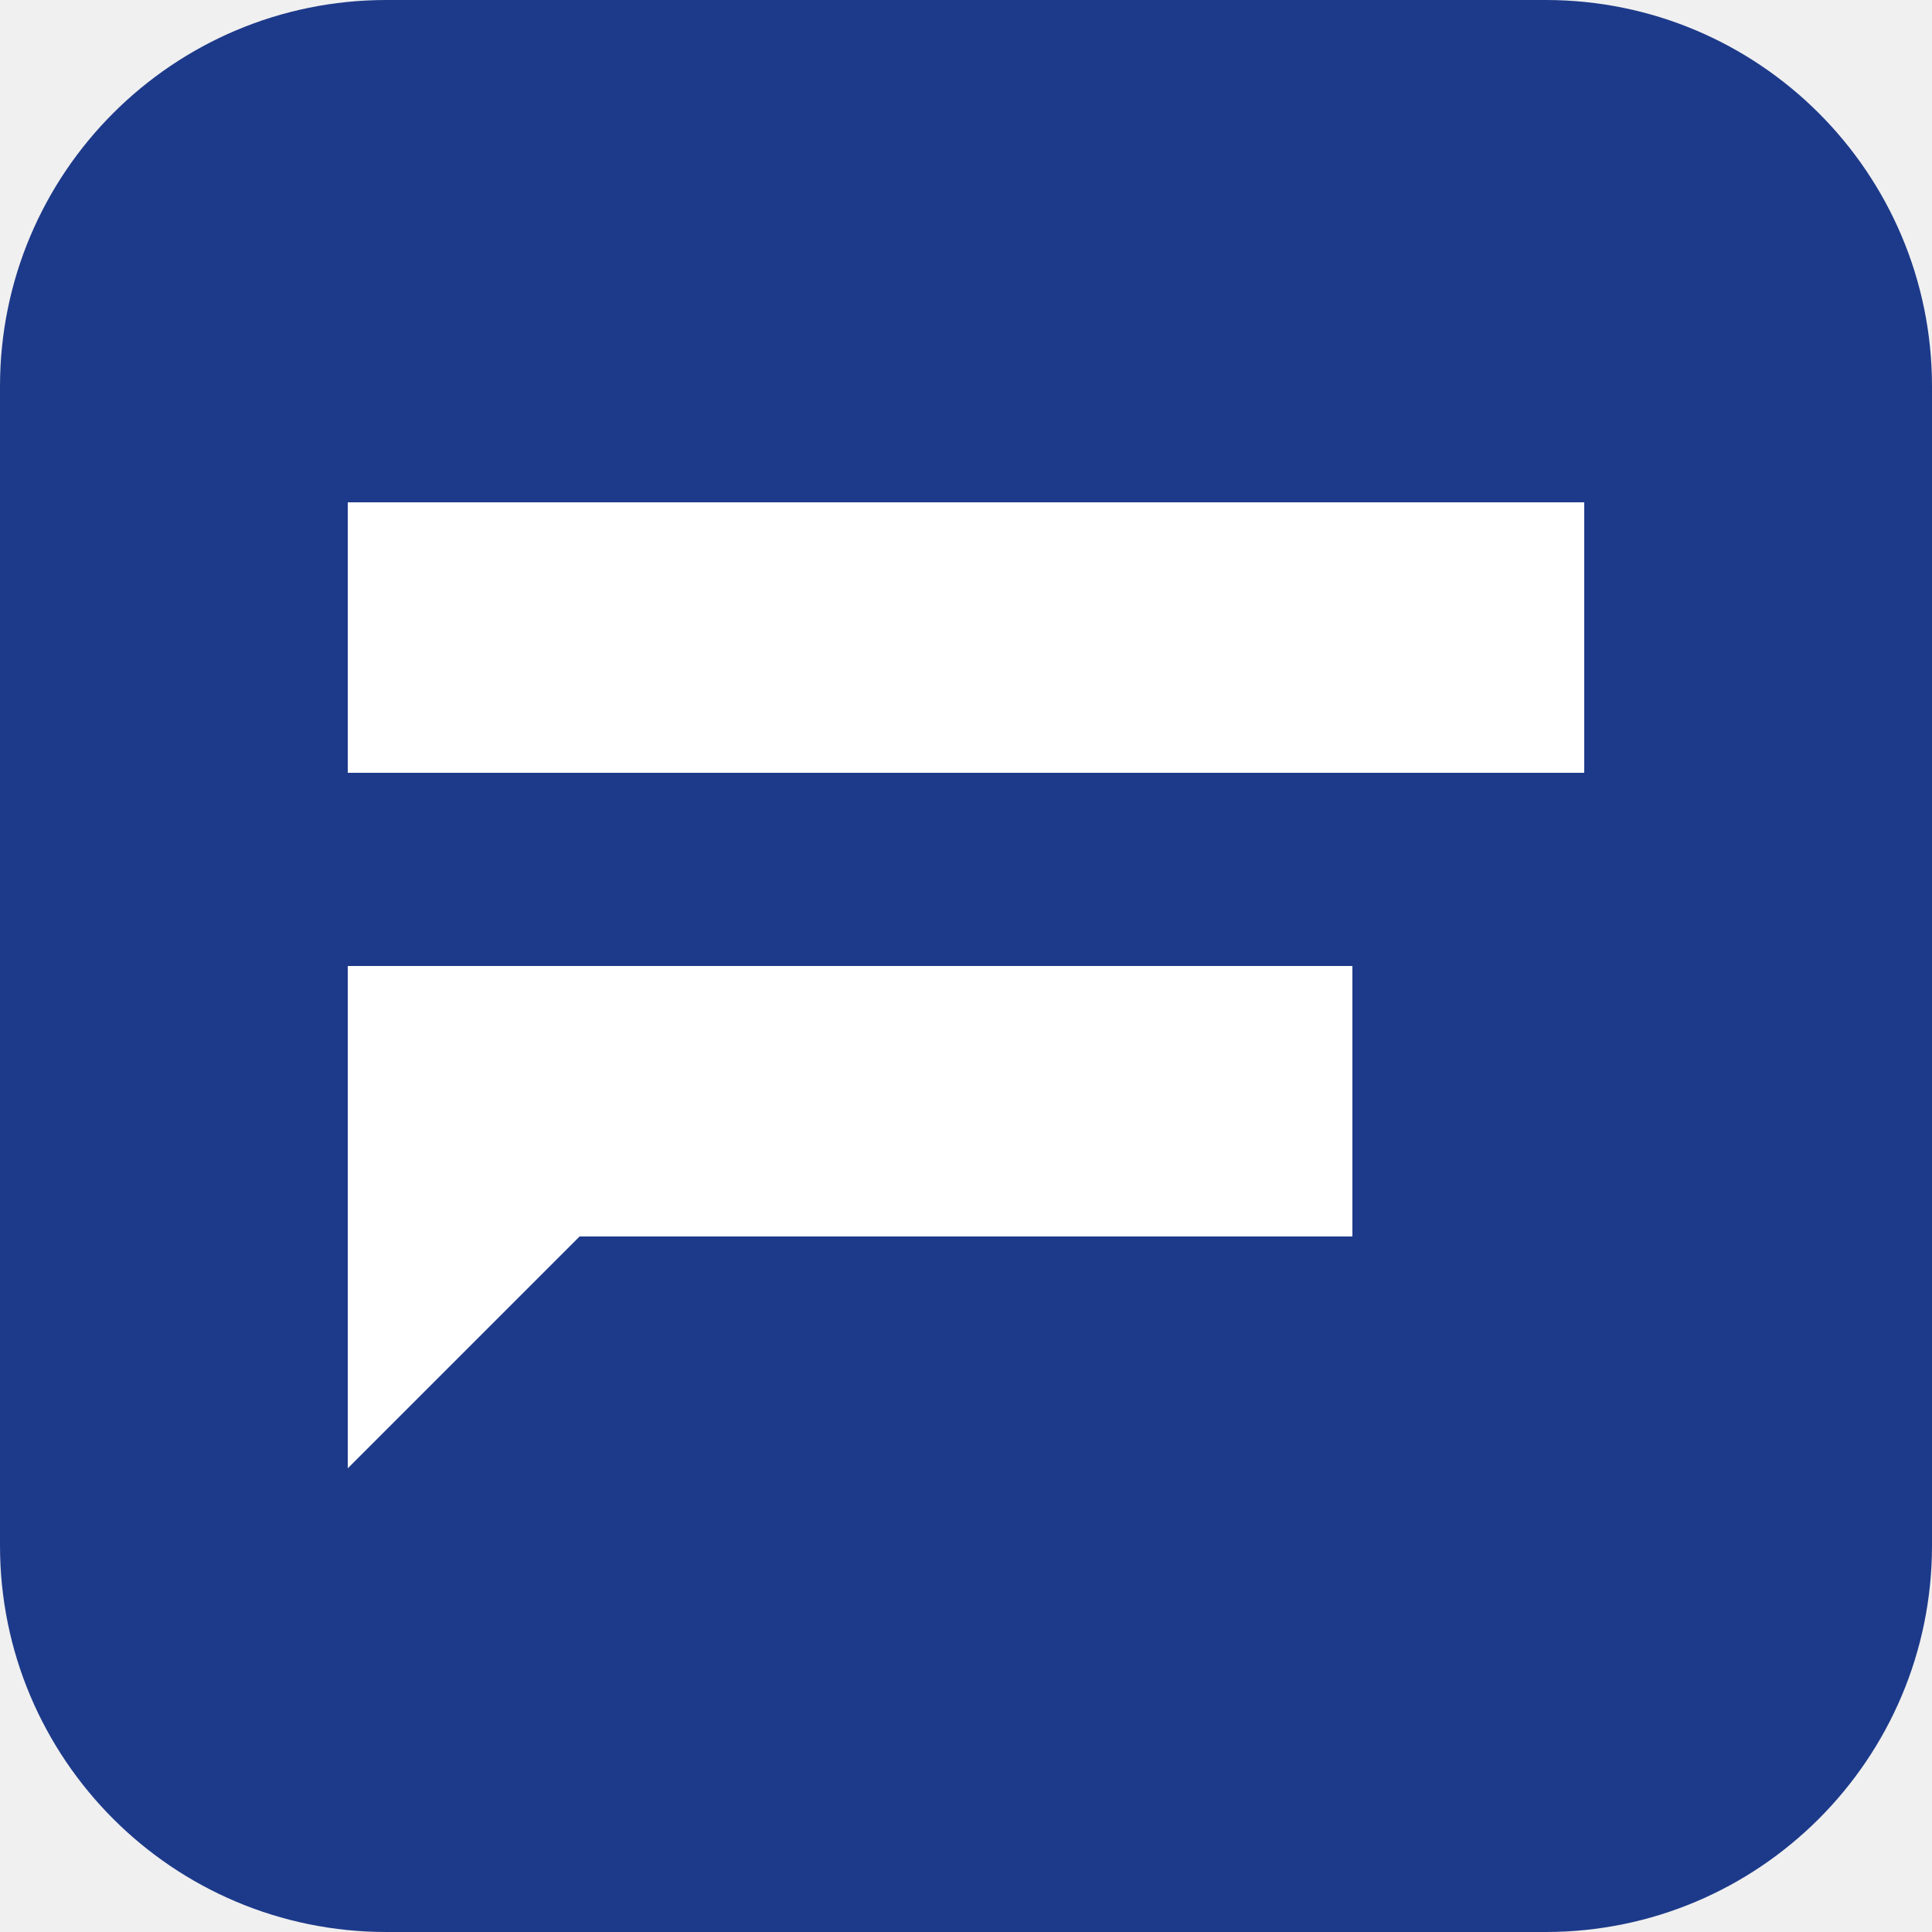
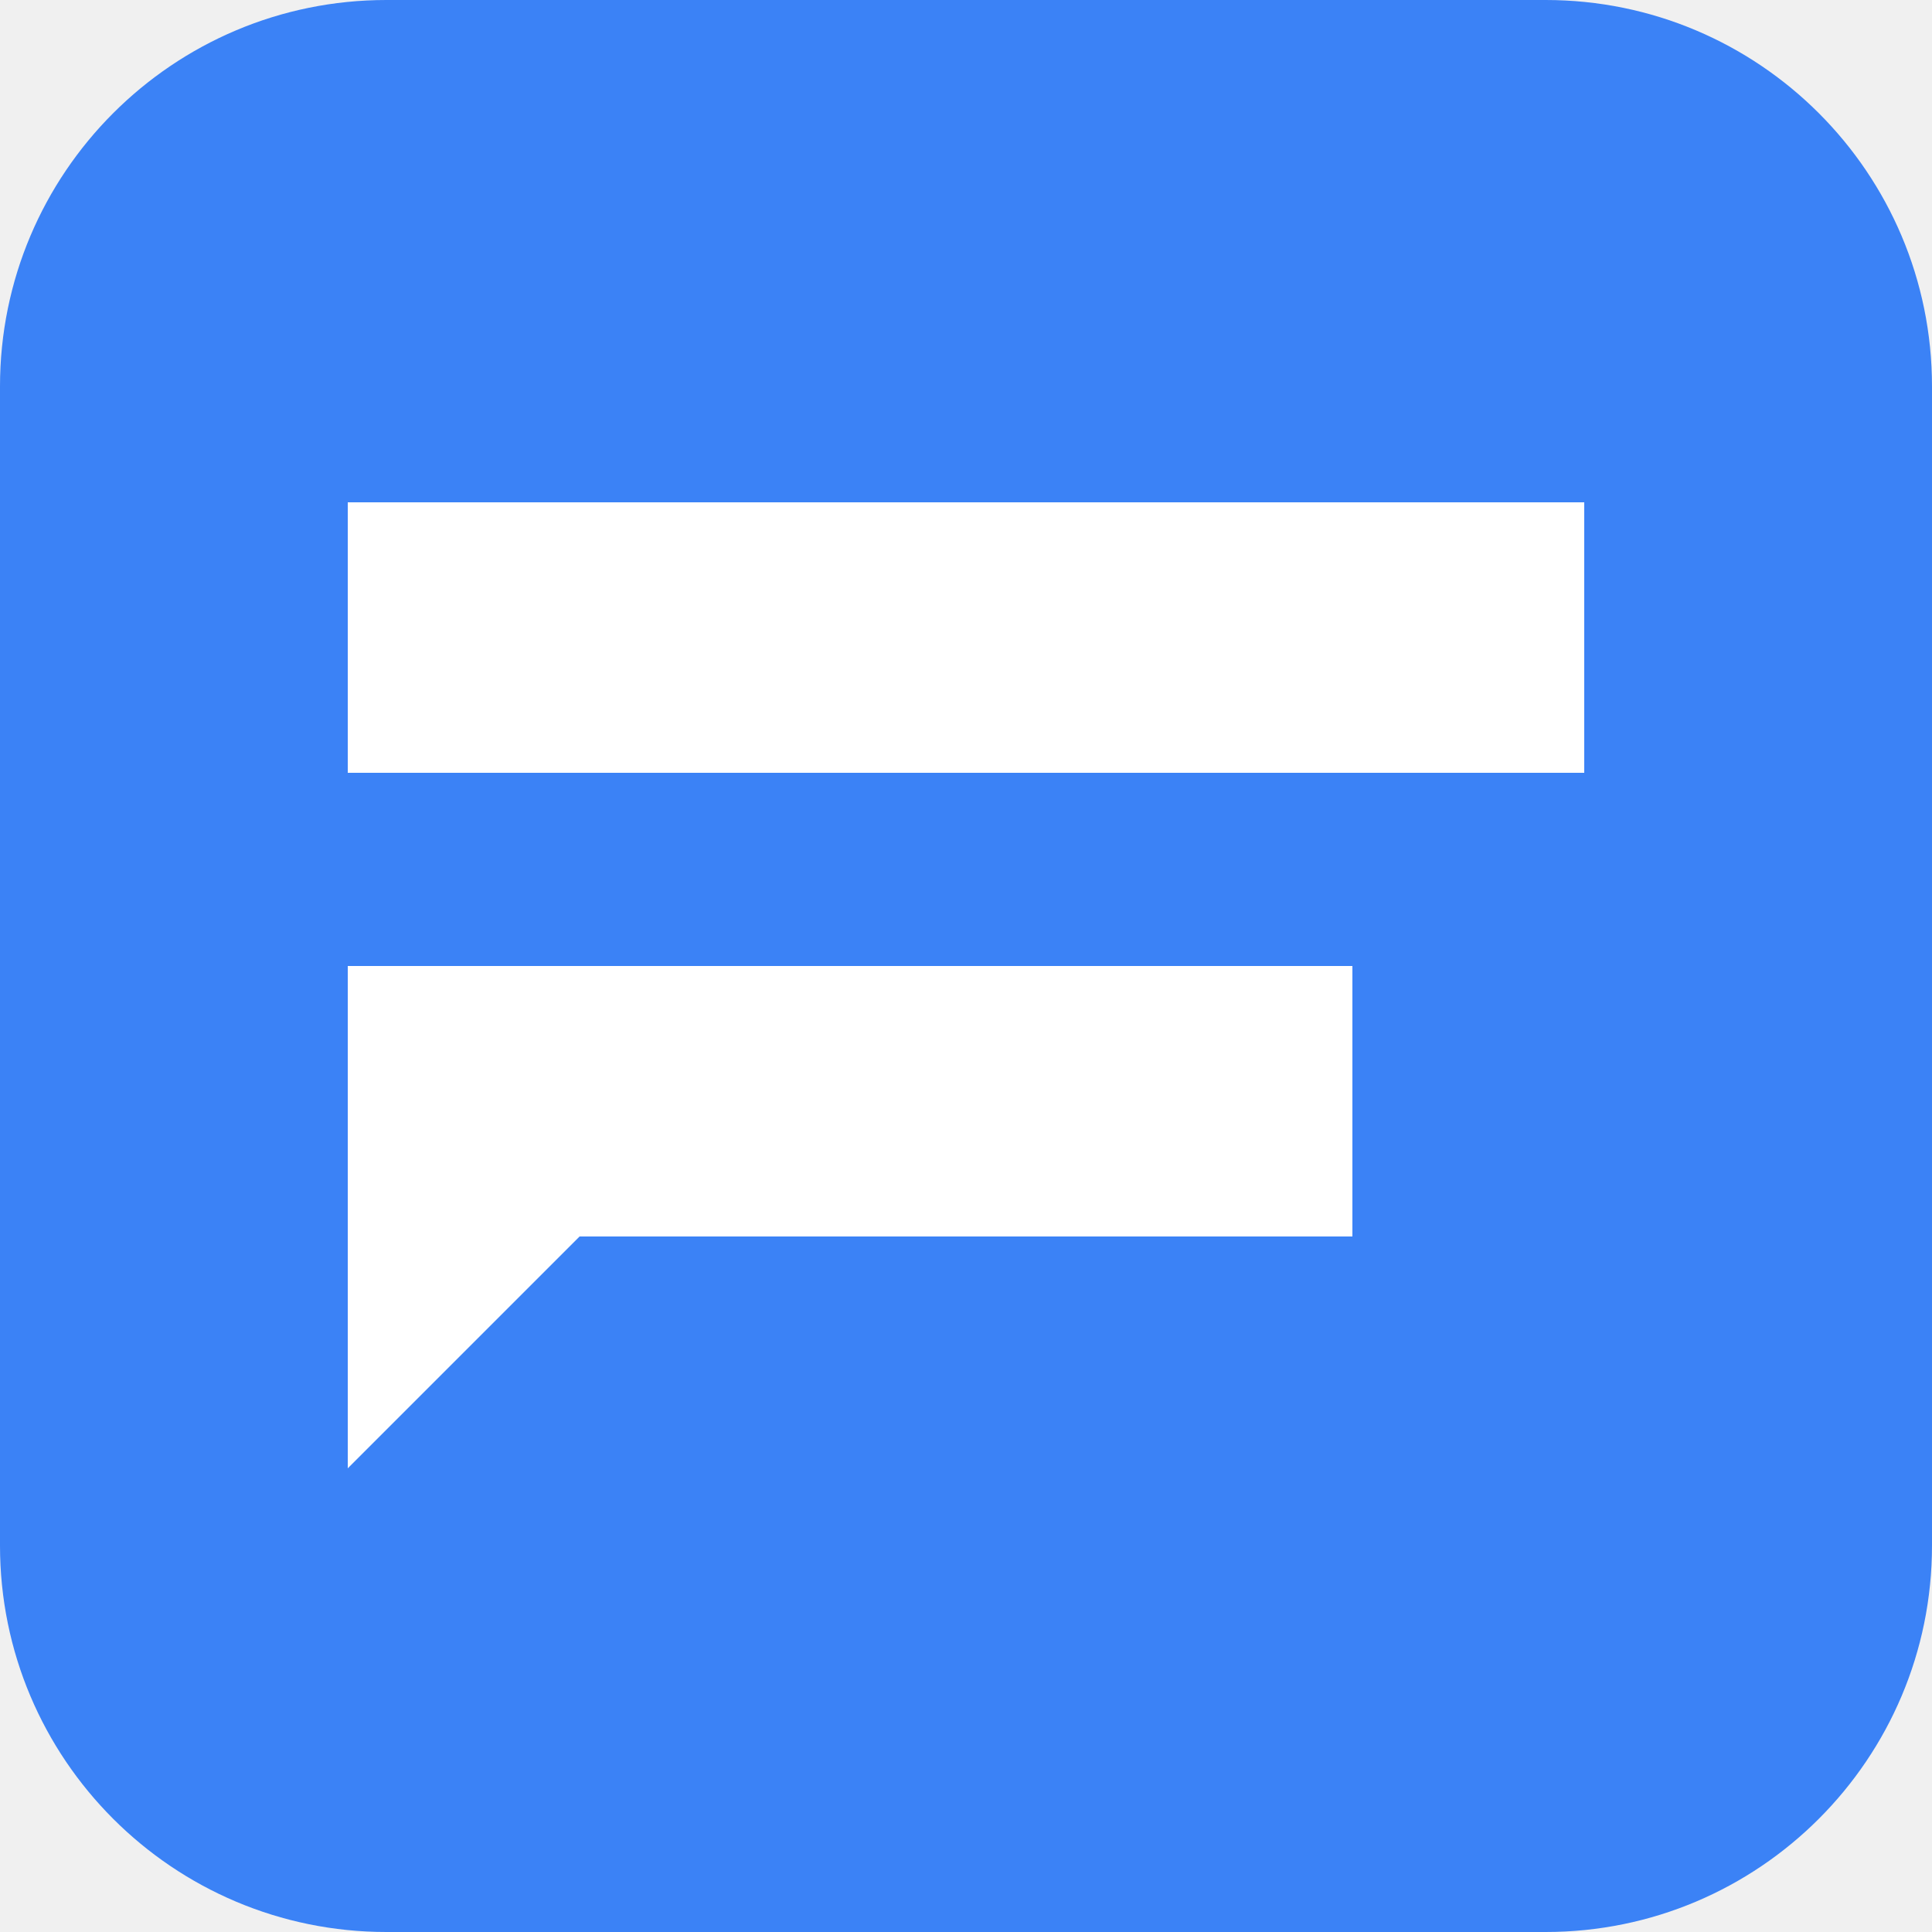
<svg xmlns="http://www.w3.org/2000/svg" width="50" height="50" viewBox="0 0 50 50" fill="none">
-   <rect width="50" height="50" rx="10" fill="#1d3a8a" />
+   <rect width="50" height="50" rx="10" fill="#3b82f6" />
  <rect x="9" y="13" width="32" height="7" fill="white" />
  <rect x="9" y="25" width="26" height="7" fill="white" />
  <path d="M18 29L9 38V29.047L18 29Z" fill="white" />
</svg>
